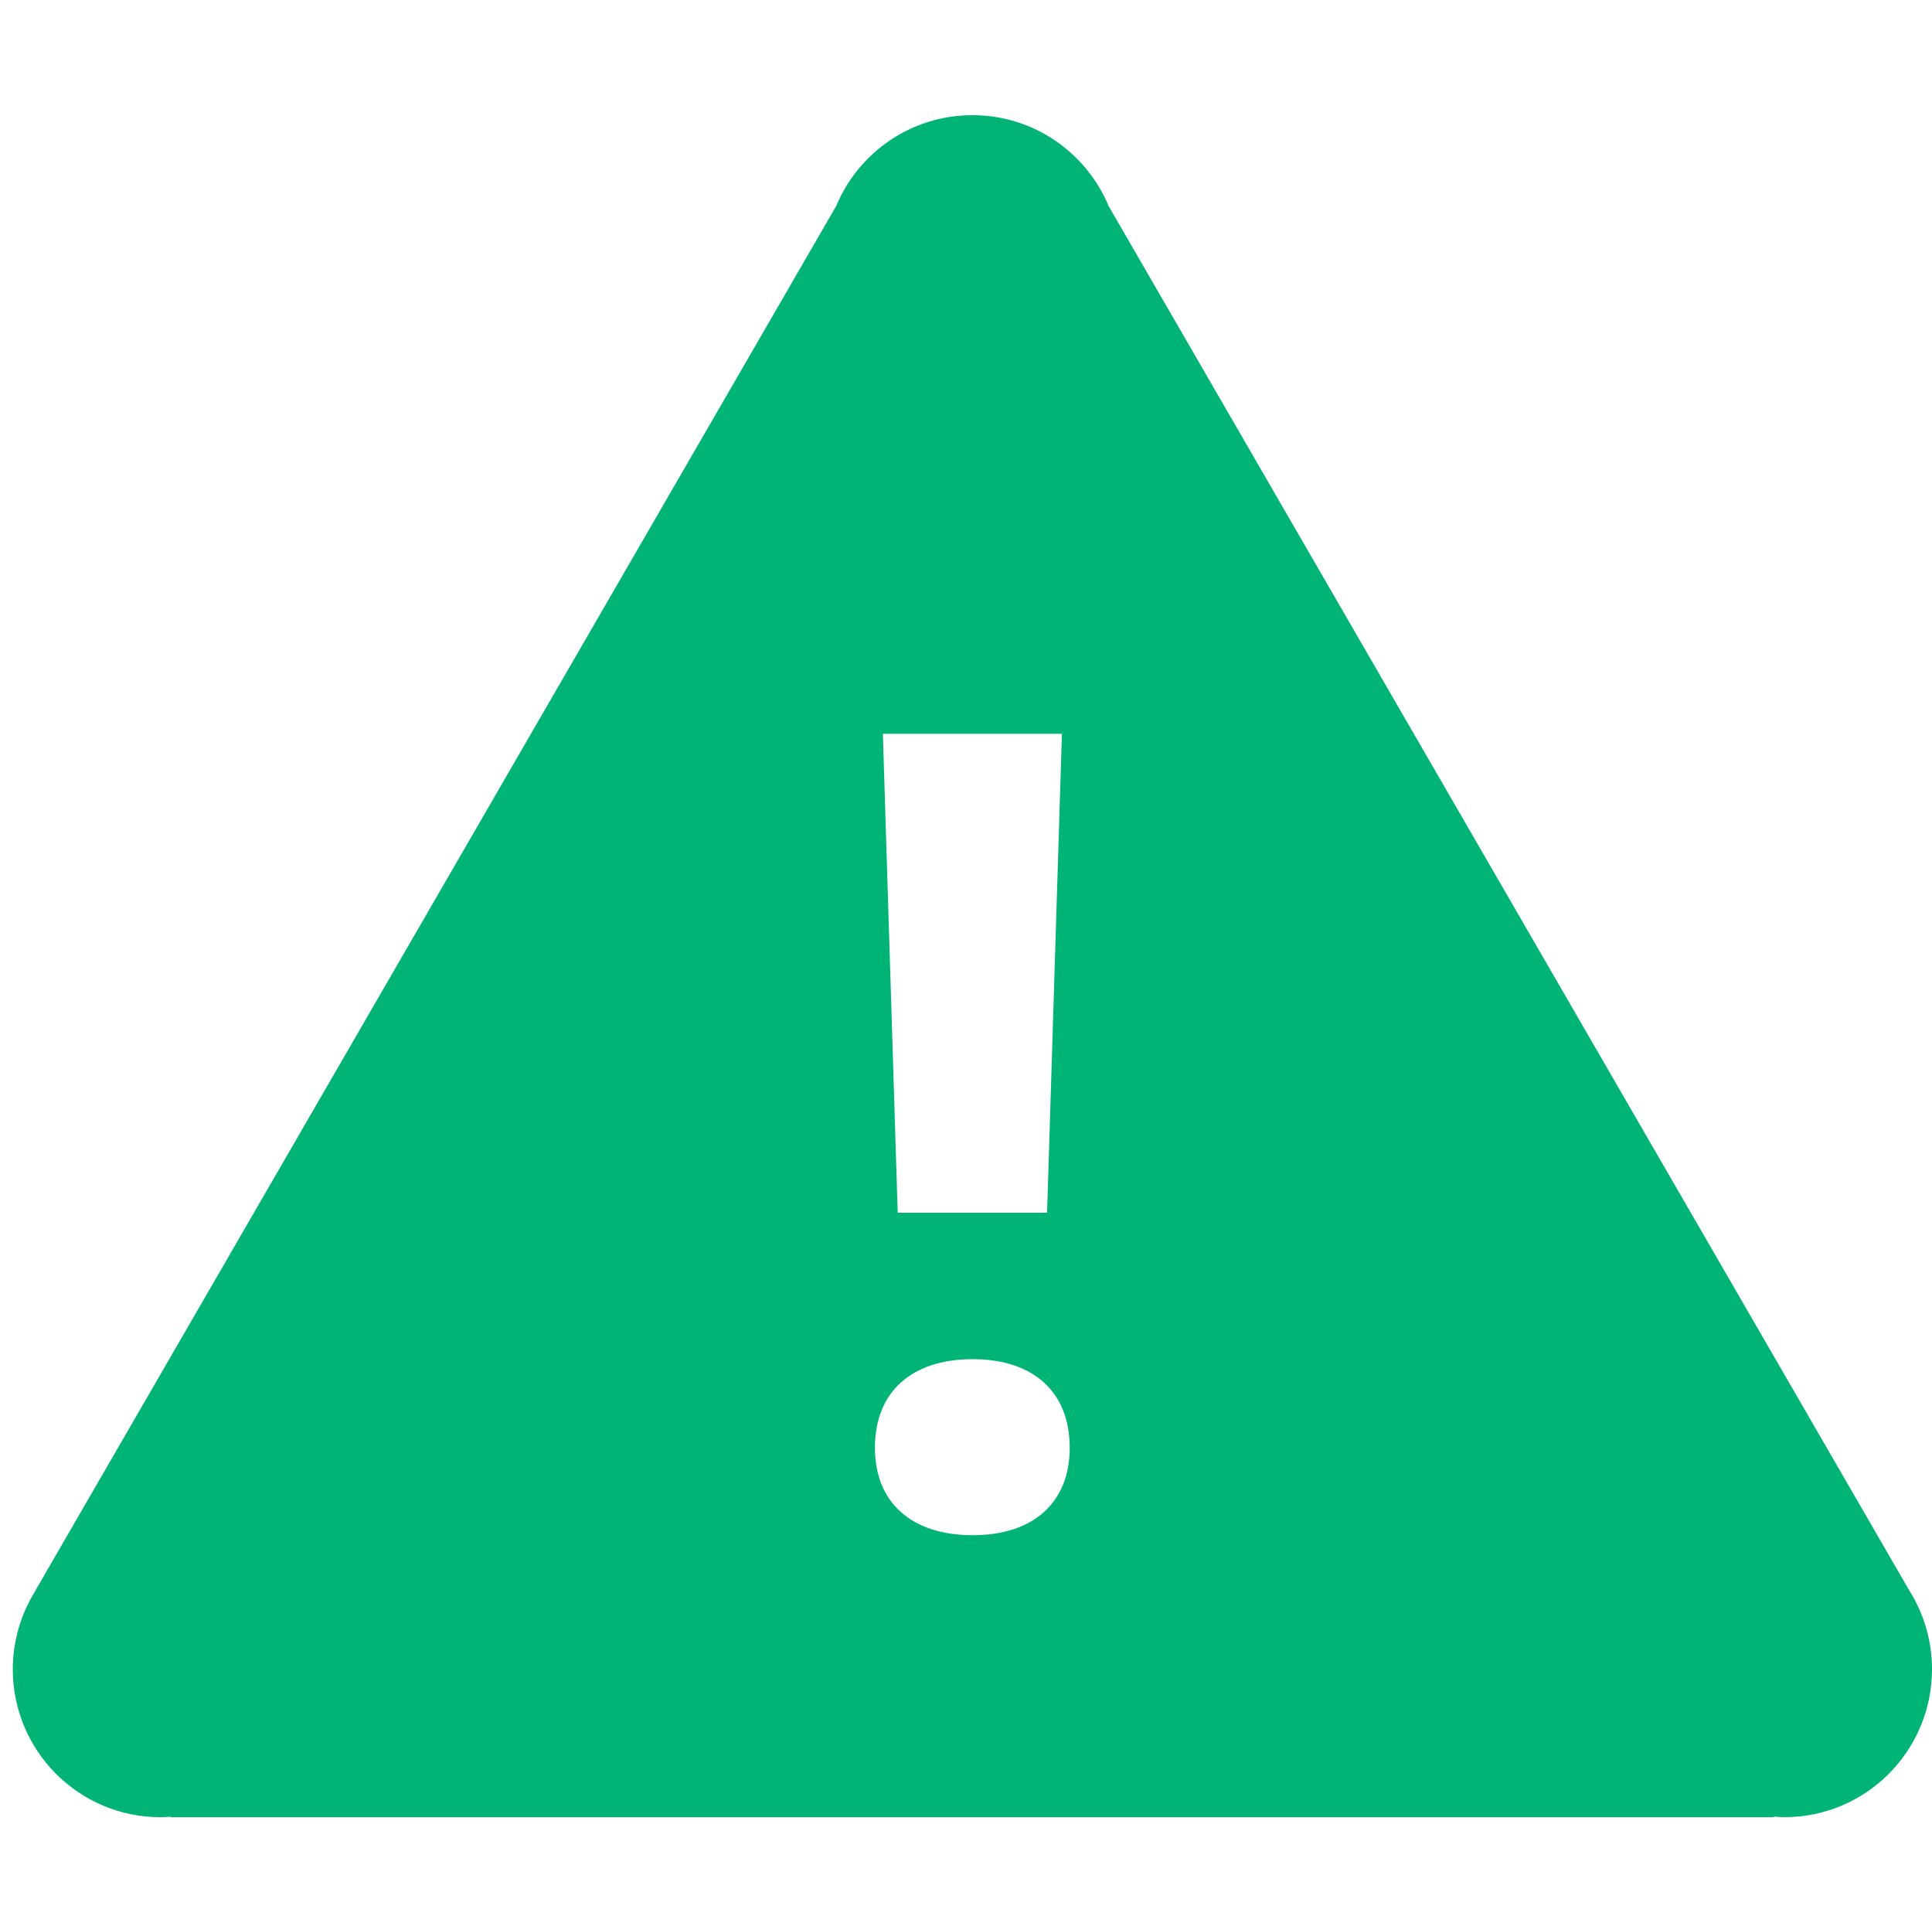
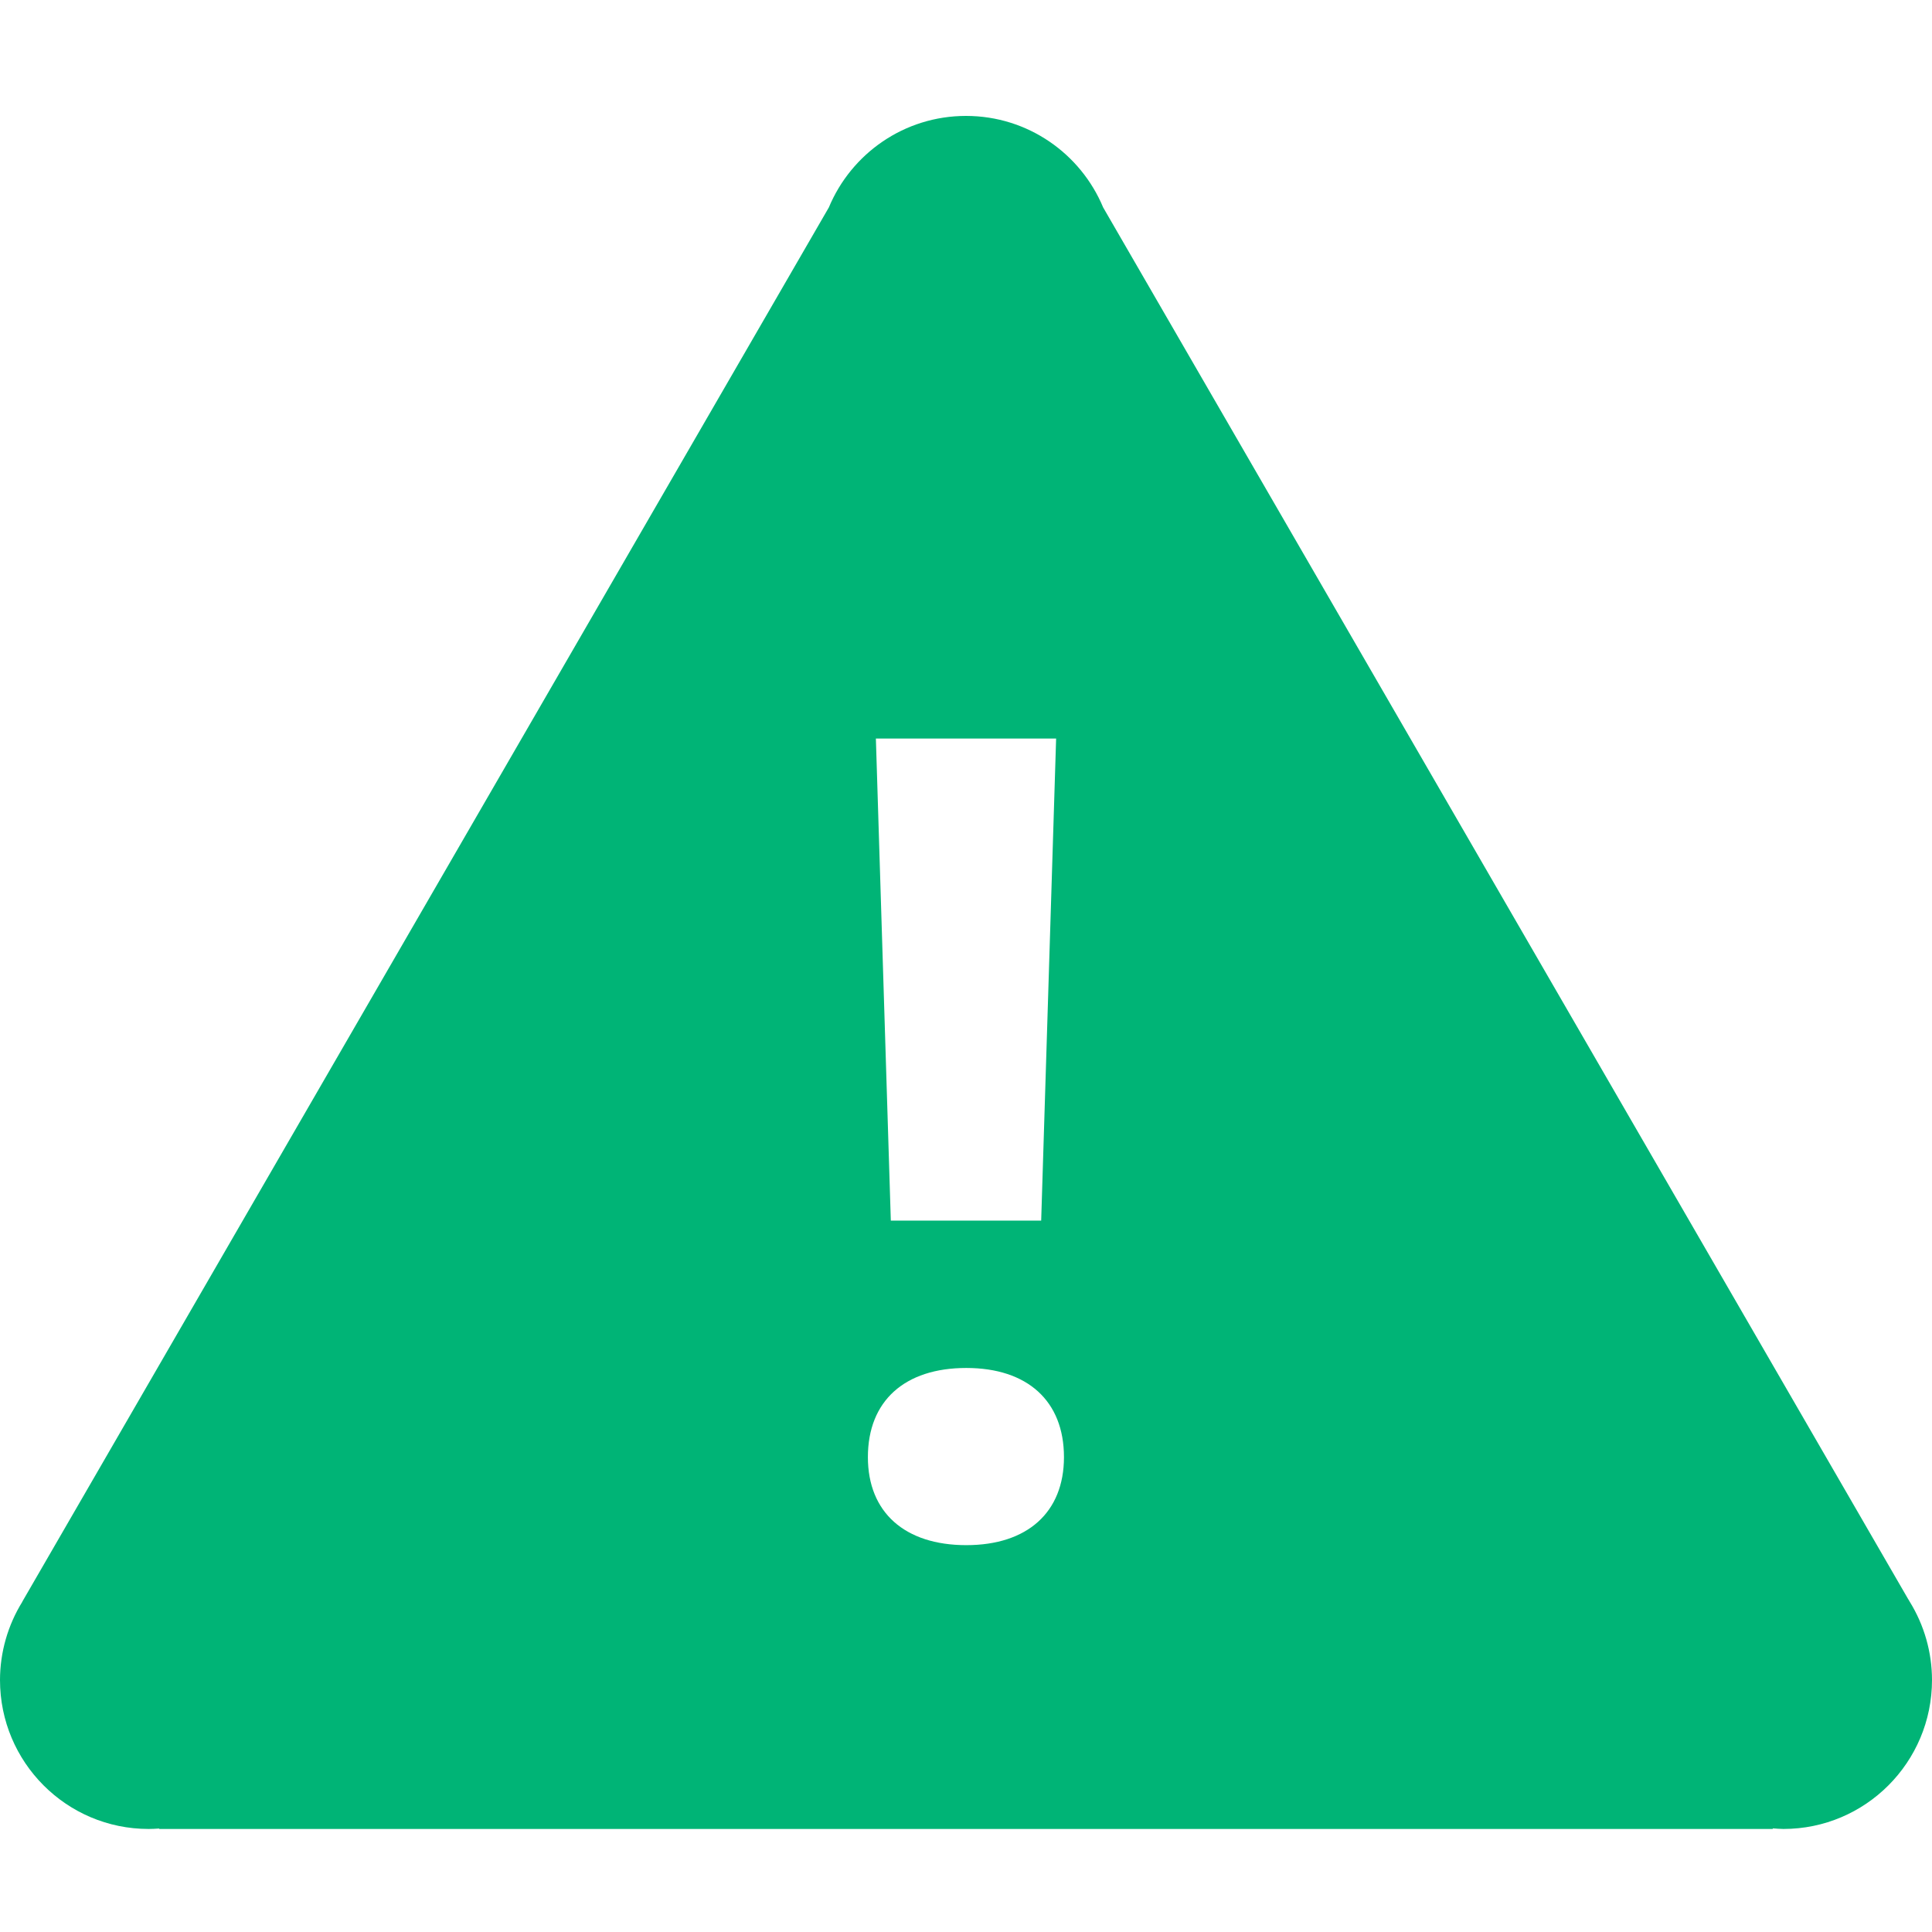
- <svg xmlns="http://www.w3.org/2000/svg" width="151px" height="150px" viewBox="0 0 151 150" version="1.1">
-   <g id="Report-(Blue-Gray)" stroke="none" stroke-width="1" fill="none" fill-rule="evenodd" transform="translate(1, 0)">
+ <svg xmlns="http://www.w3.org/2000/svg" width="150px" height="150px" viewBox="0 0 150 150" version="1.1">
+   <g id="Report-(Jade)" stroke="none" stroke-width="1" fill="none" fill-rule="evenodd">
    <g id="icons8-error" transform="translate(0, 9)" fill="#00B476" fill-rule="nonzero">
      <path d="M75,0 C70.202,0 66.093,2.93 64.352,7.104 L1.735,115.347 L1.735,115.359 C0.605,117.183 0.004,119.287 0,121.435 C1.28102657e-15,127.822 5.166,133 11.538,133 C11.809,132.998 12.08,132.987 12.35,132.966 L12.372,133 L75,133 L137.628,133 L137.65,132.955 C137.92,132.979 138.191,132.994 138.462,133 C144.834,133 150,127.822 150,121.435 C149.998,119.283 149.397,117.175 148.265,115.347 L148.175,115.189 C148.171,115.185 148.167,115.182 148.163,115.178 L85.648,7.104 C83.907,2.93 79.798,0 75,0 Z M68.003,48.339 L81.997,48.339 L80.837,85.768 L69.163,85.768 L68.003,48.339 Z M75.023,97.209 C79.765,97.209 82.606,99.766 82.606,104.132 C82.606,108.417 79.765,110.965 75.023,110.965 C70.246,110.965 67.383,108.417 67.383,104.132 C67.383,99.766 70.24,97.209 75.023,97.209 Z" id="Shape" />
    </g>
  </g>
</svg>
